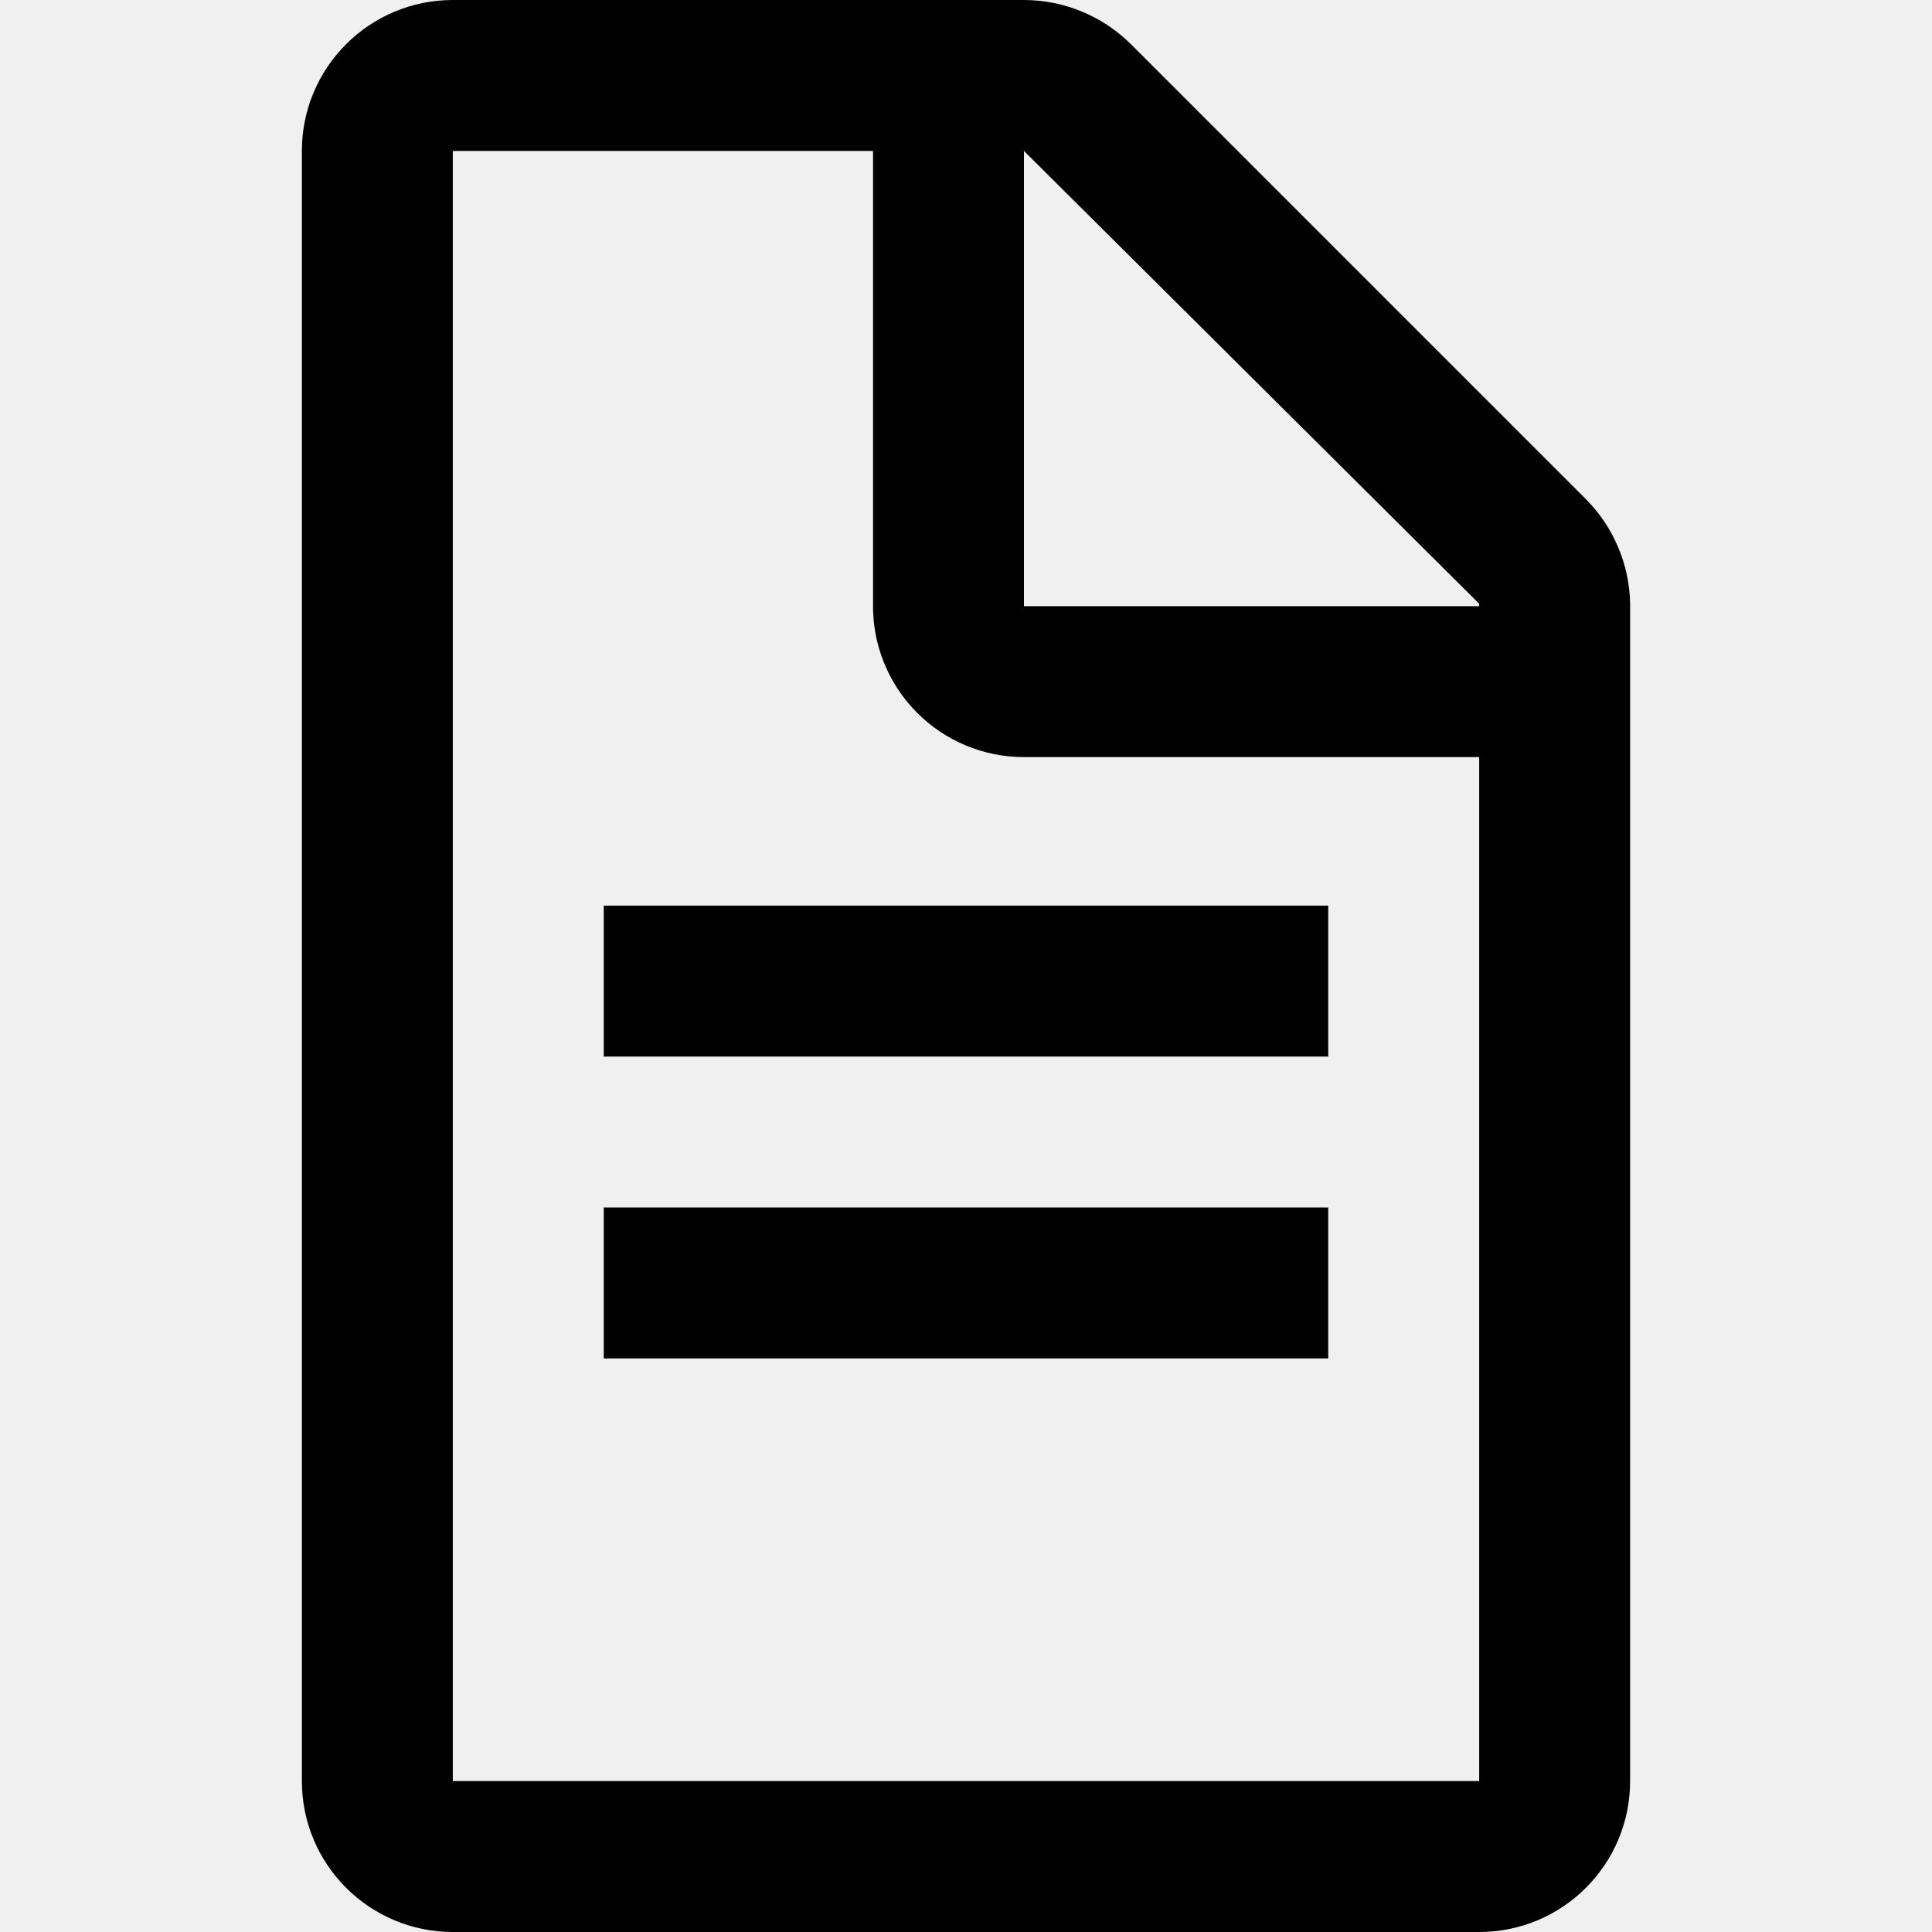
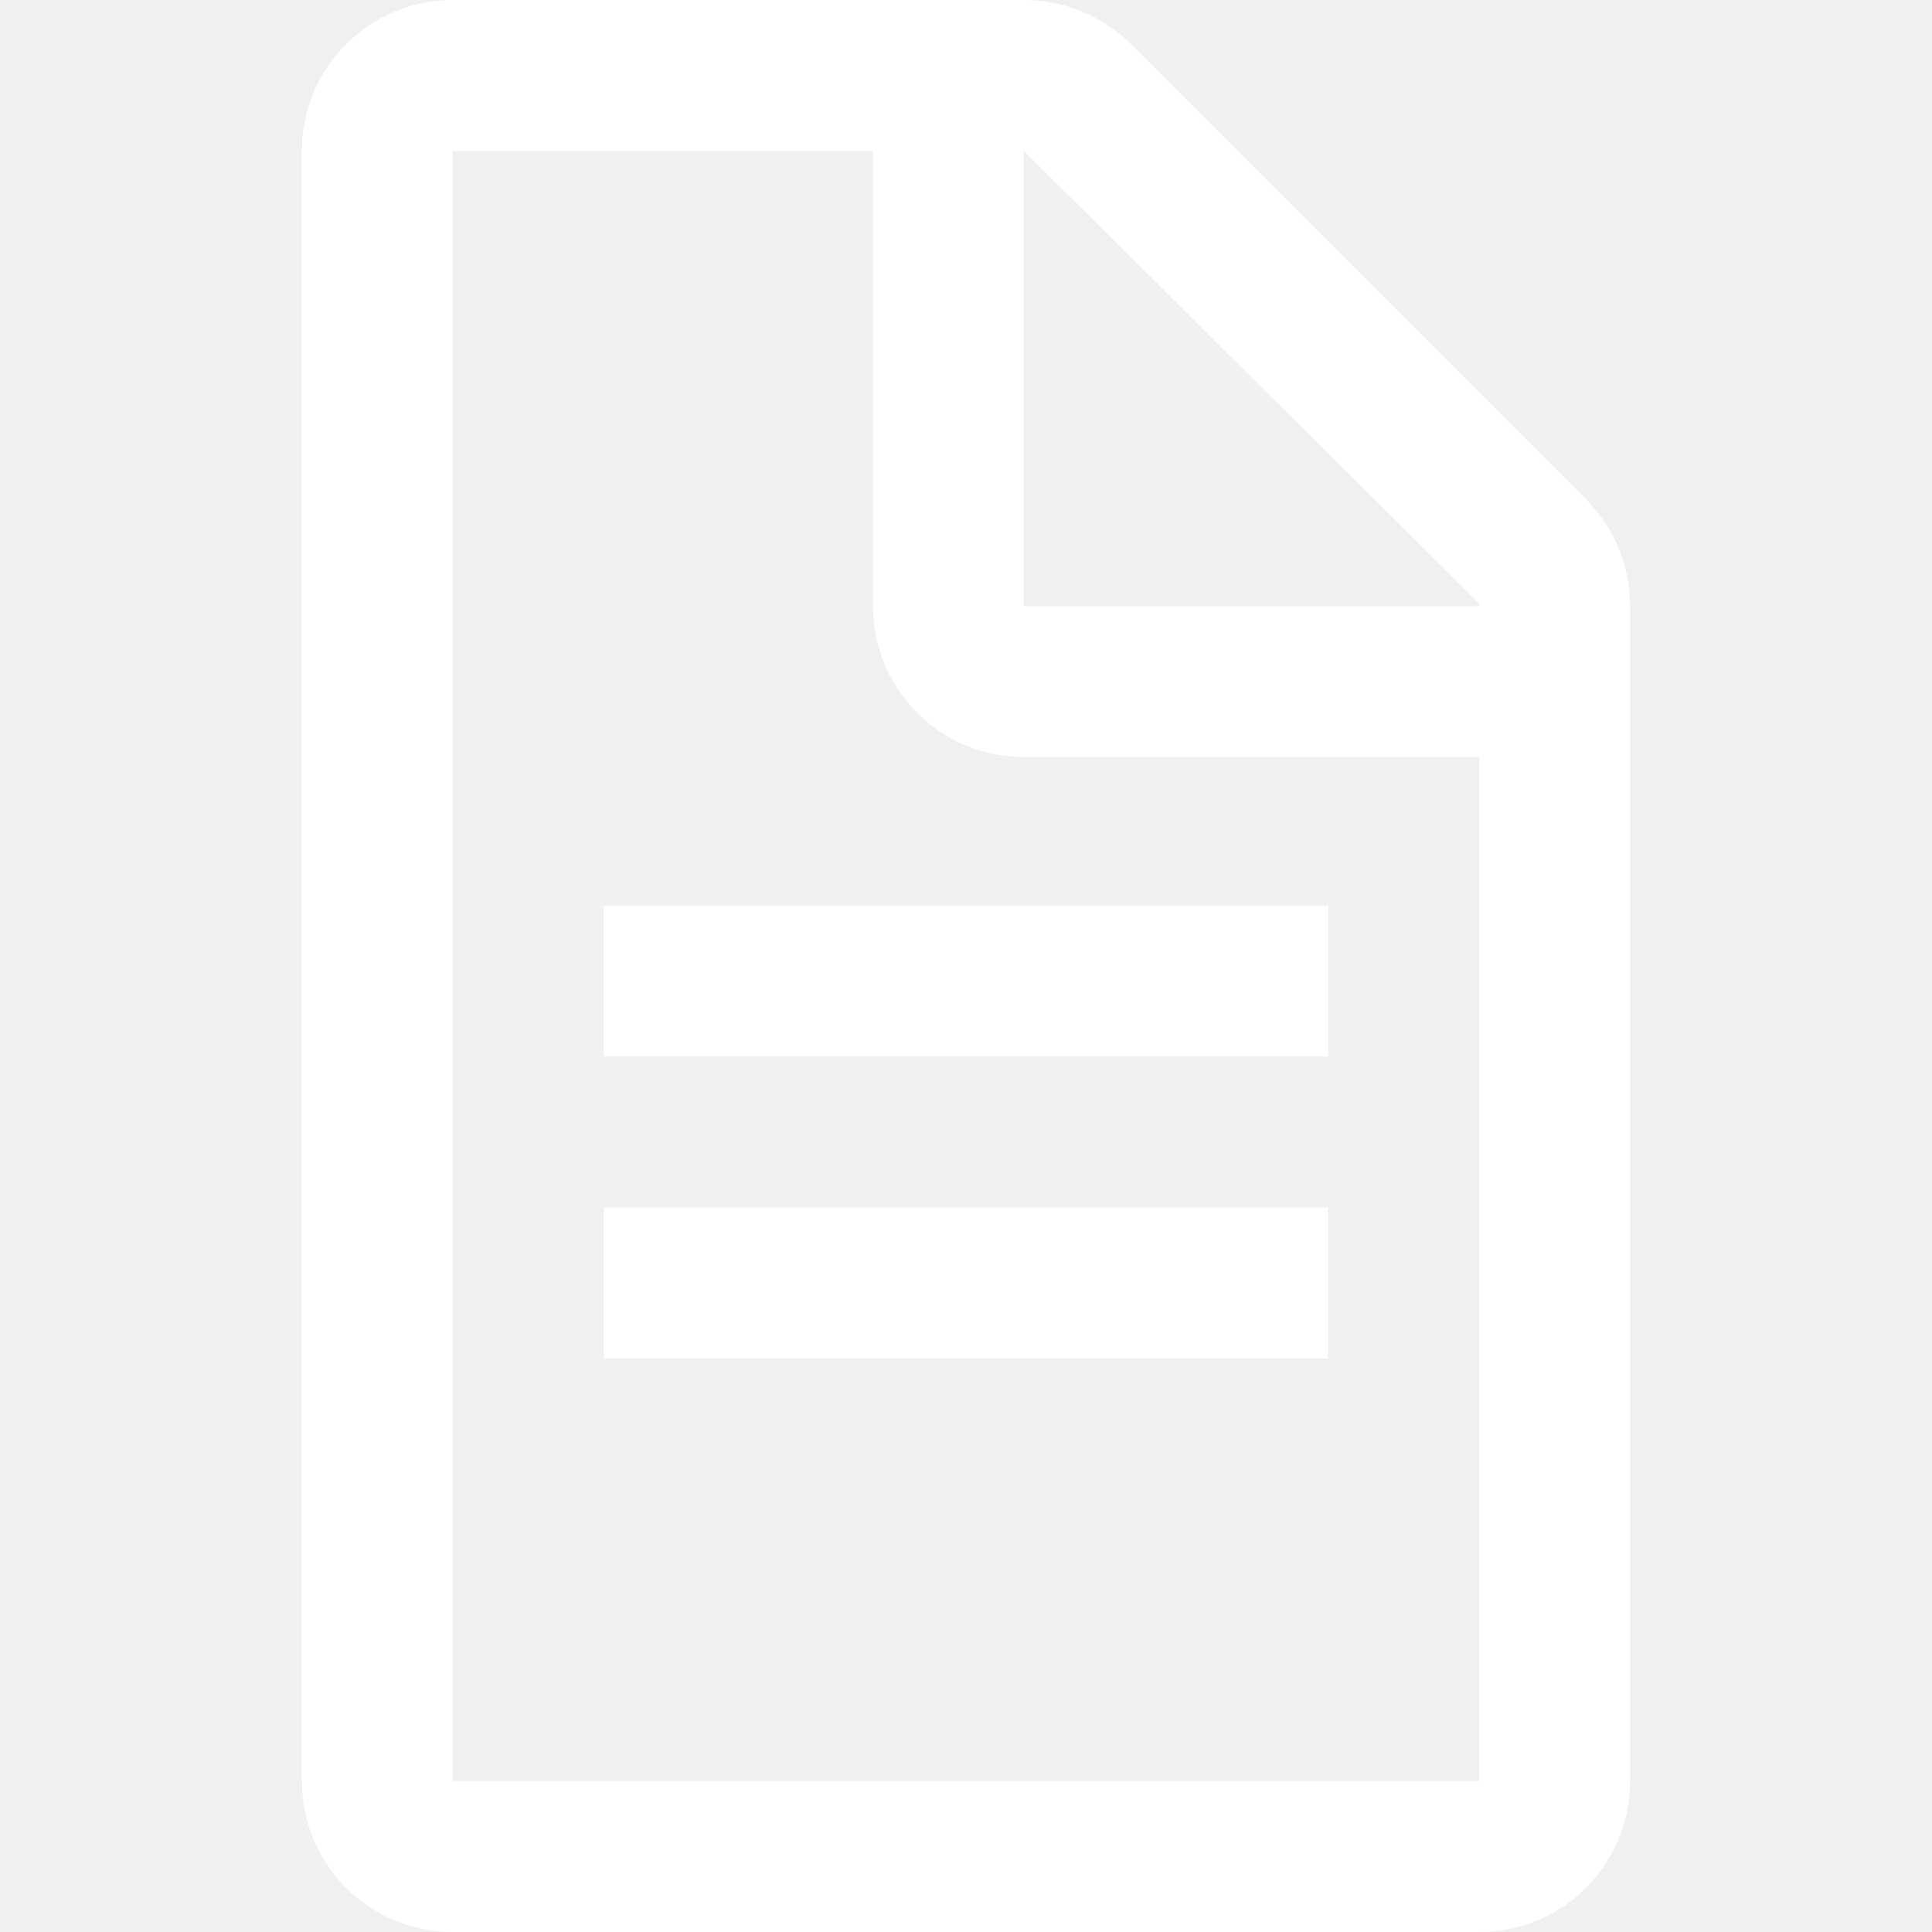
- <svg xmlns="http://www.w3.org/2000/svg" fill="#000000" width="800px" height="800px" viewBox="0 0 16 16">
+ <svg xmlns="http://www.w3.org/2000/svg" fill="#FFFFFF" width="800px" height="800px" viewBox="0 0 16 16">
  <path d="M13.13 4.13 9.37.37A1.26 1.26 0 0 0 8.48 0H3.75A1.25 1.25 0 0 0 2.5 1.25v13.5A1.25 1.25 0 0 0 3.75 16h8.5a1.25 1.25 0 0 0 1.25-1.25V5a1.26 1.26 0 0 0-.37-.87zm-.88 10.62h-8.5V1.25h3.48V5a1.25 1.25 0 0 0 1.25 1.27h3.77zm0-9.73H8.48V1.25L12.25 5z" />
  <path d="M5 7.5h6v1.25H5zM5 10h6v1.25H5z" />
</svg>
